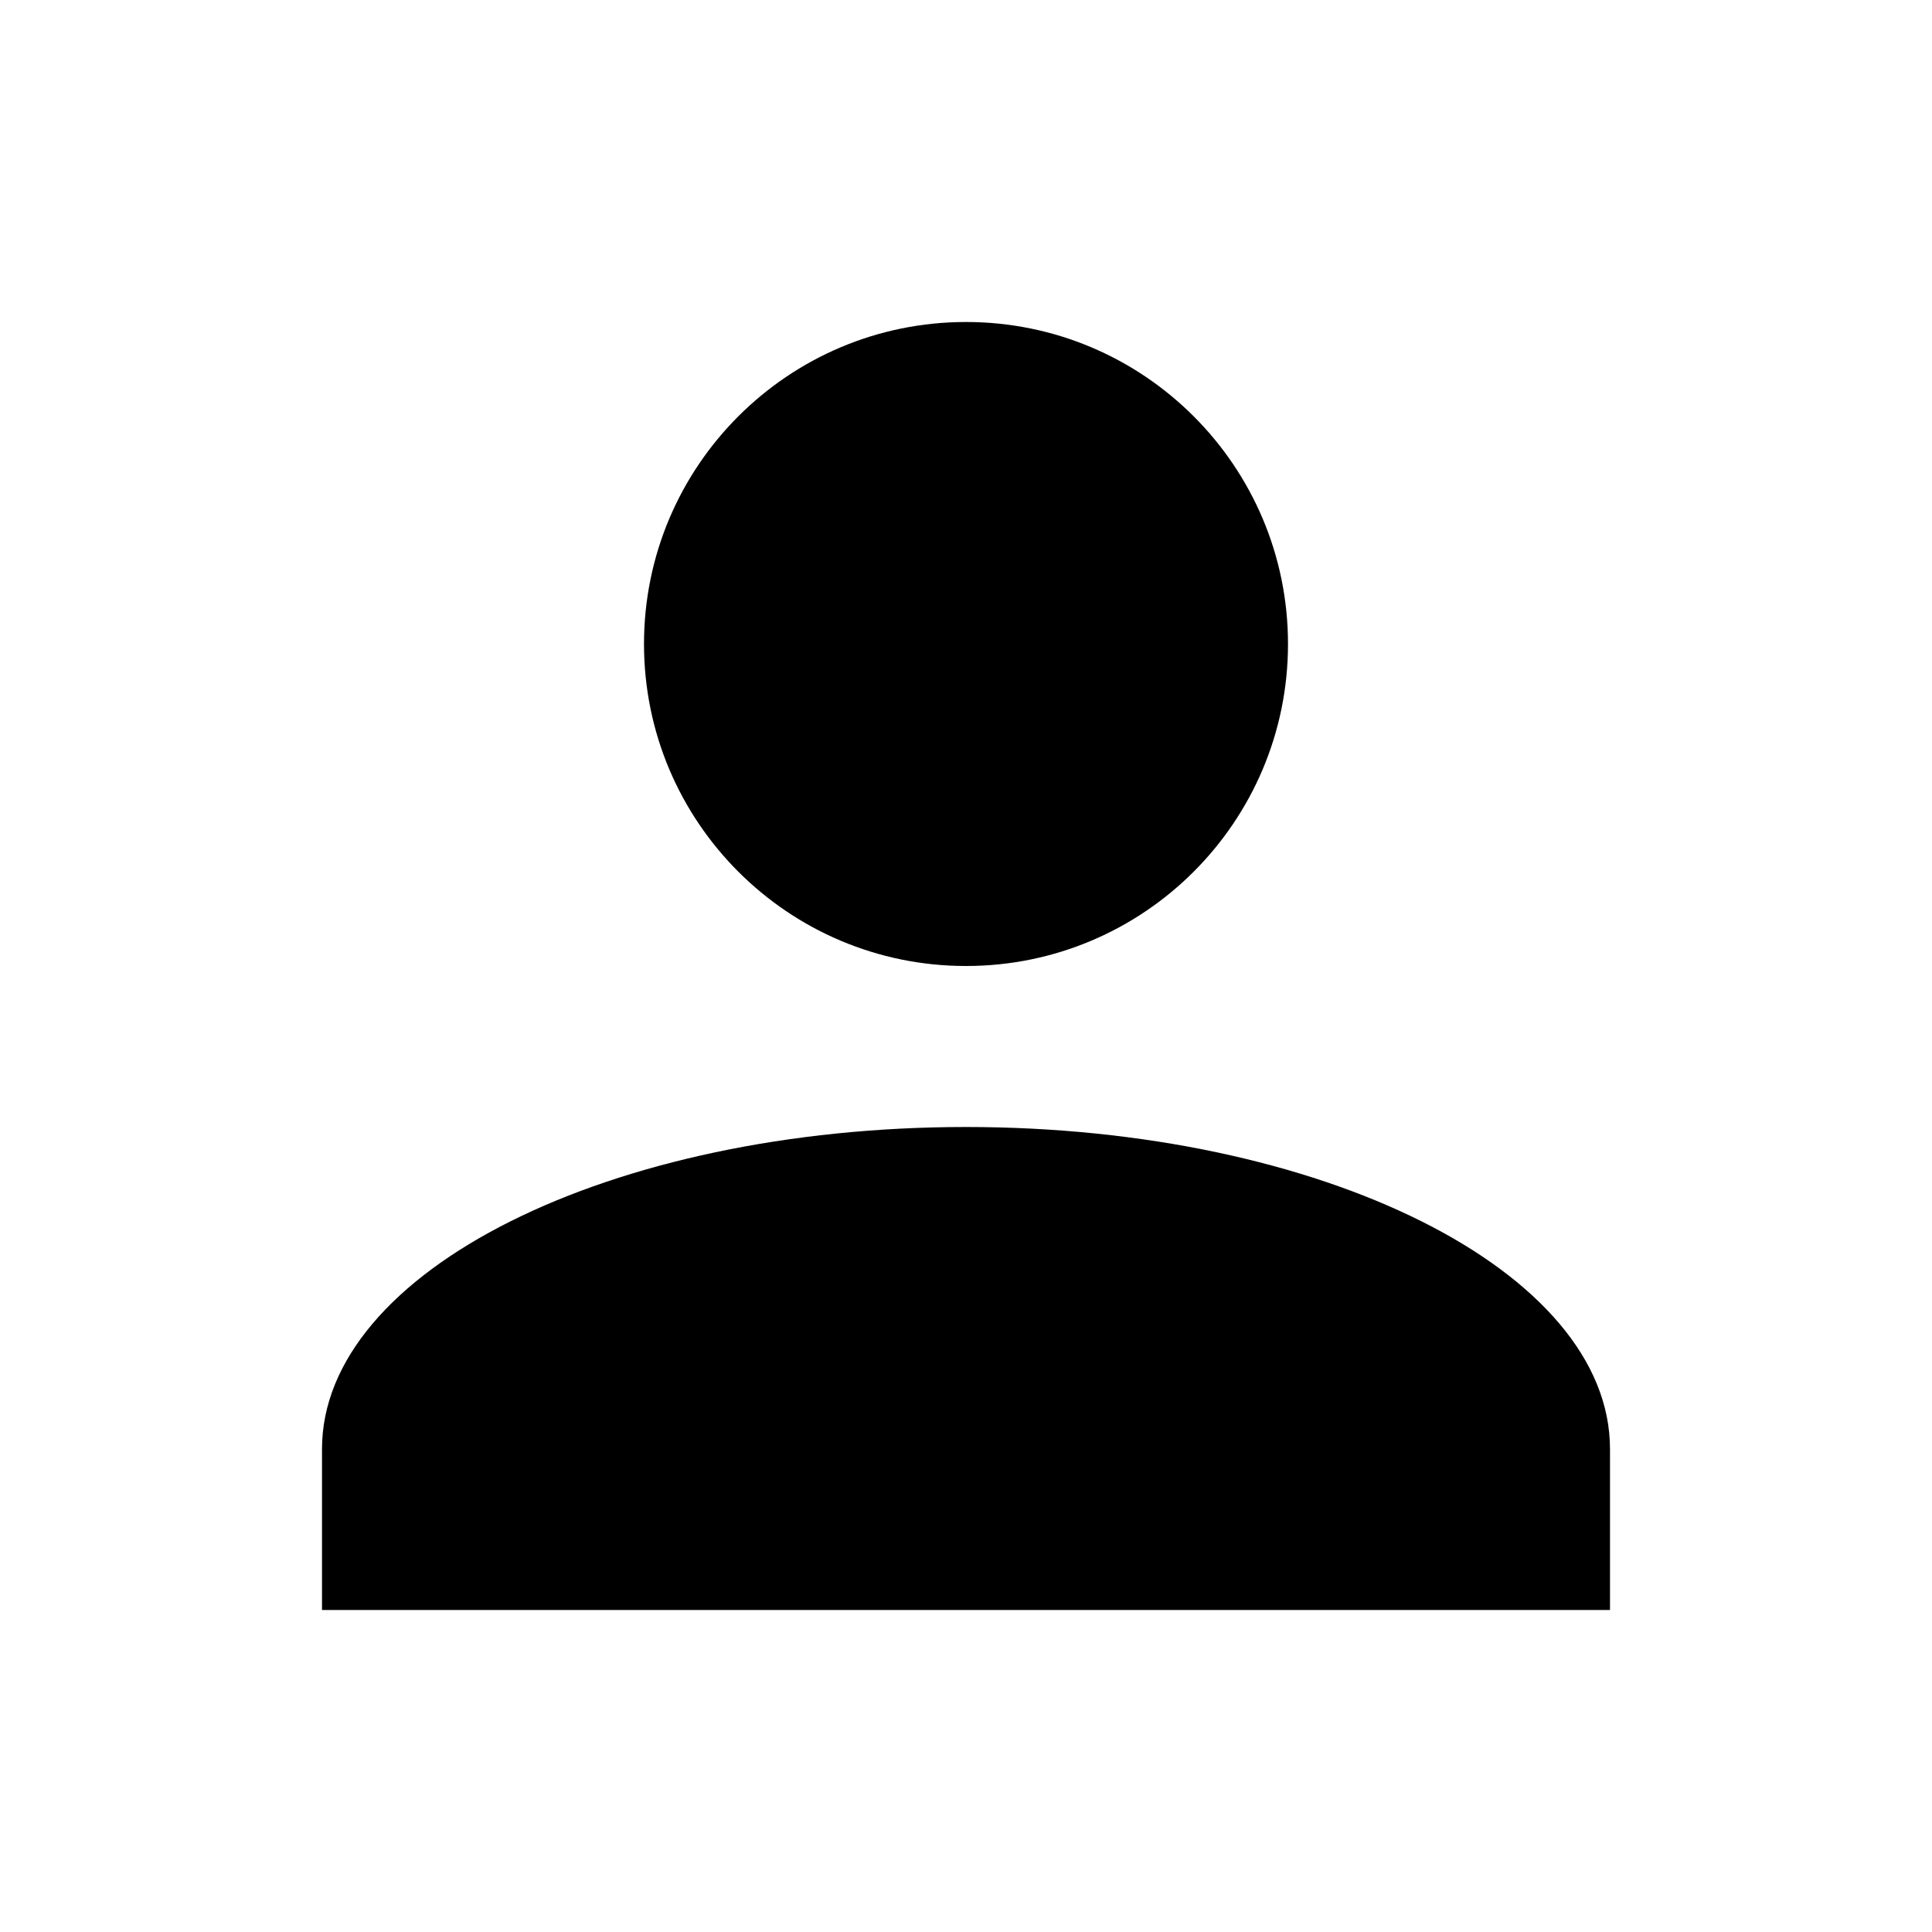
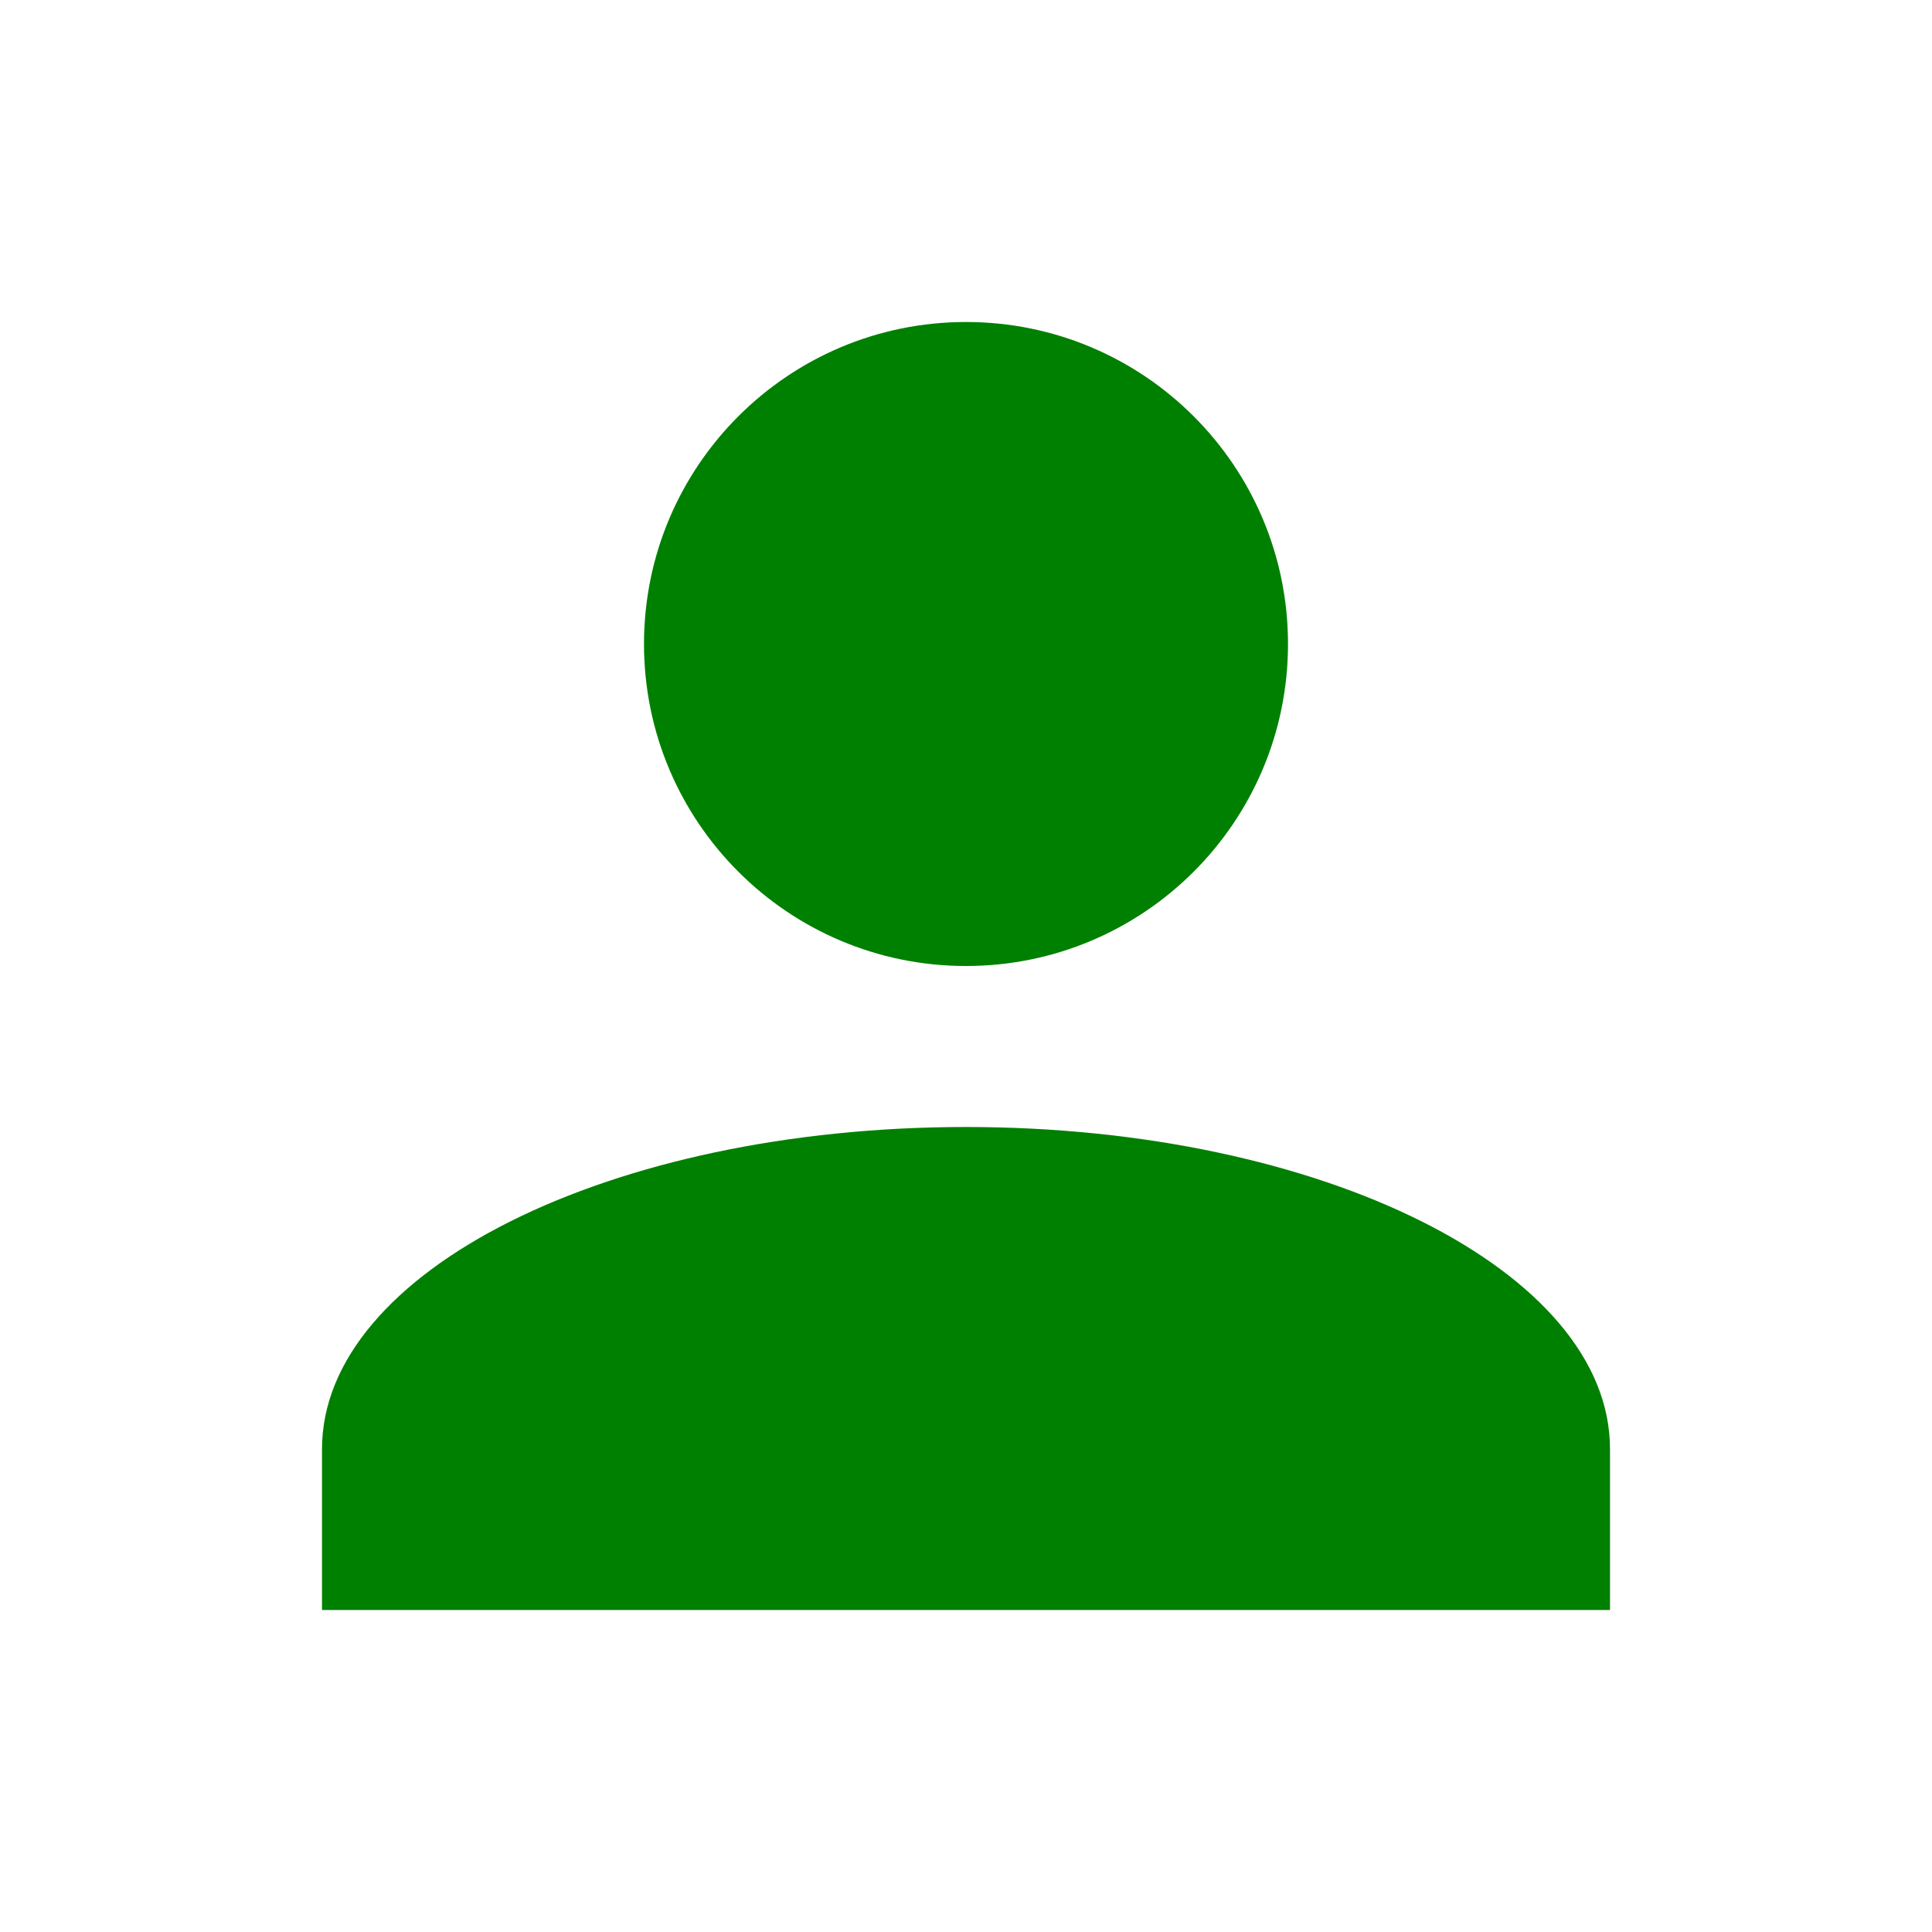
- <svg xmlns="http://www.w3.org/2000/svg" height="24" viewBox="0 0 24 24" width="24">
+ <svg xmlns="http://www.w3.org/2000/svg" fill="green" height="24" viewBox="0 0 24 24" width="24">
  <path d="M12,4A4,4 0 0,1 16,8A4,4 0 0,1 12,12A4,4 0 0,1 8,8A4,4 0 0,1 12,4M12,14C16.42,14 20,15.79 20,18V20H4V18C4,15.79 7.58,14 12,14Z" />
</svg>
